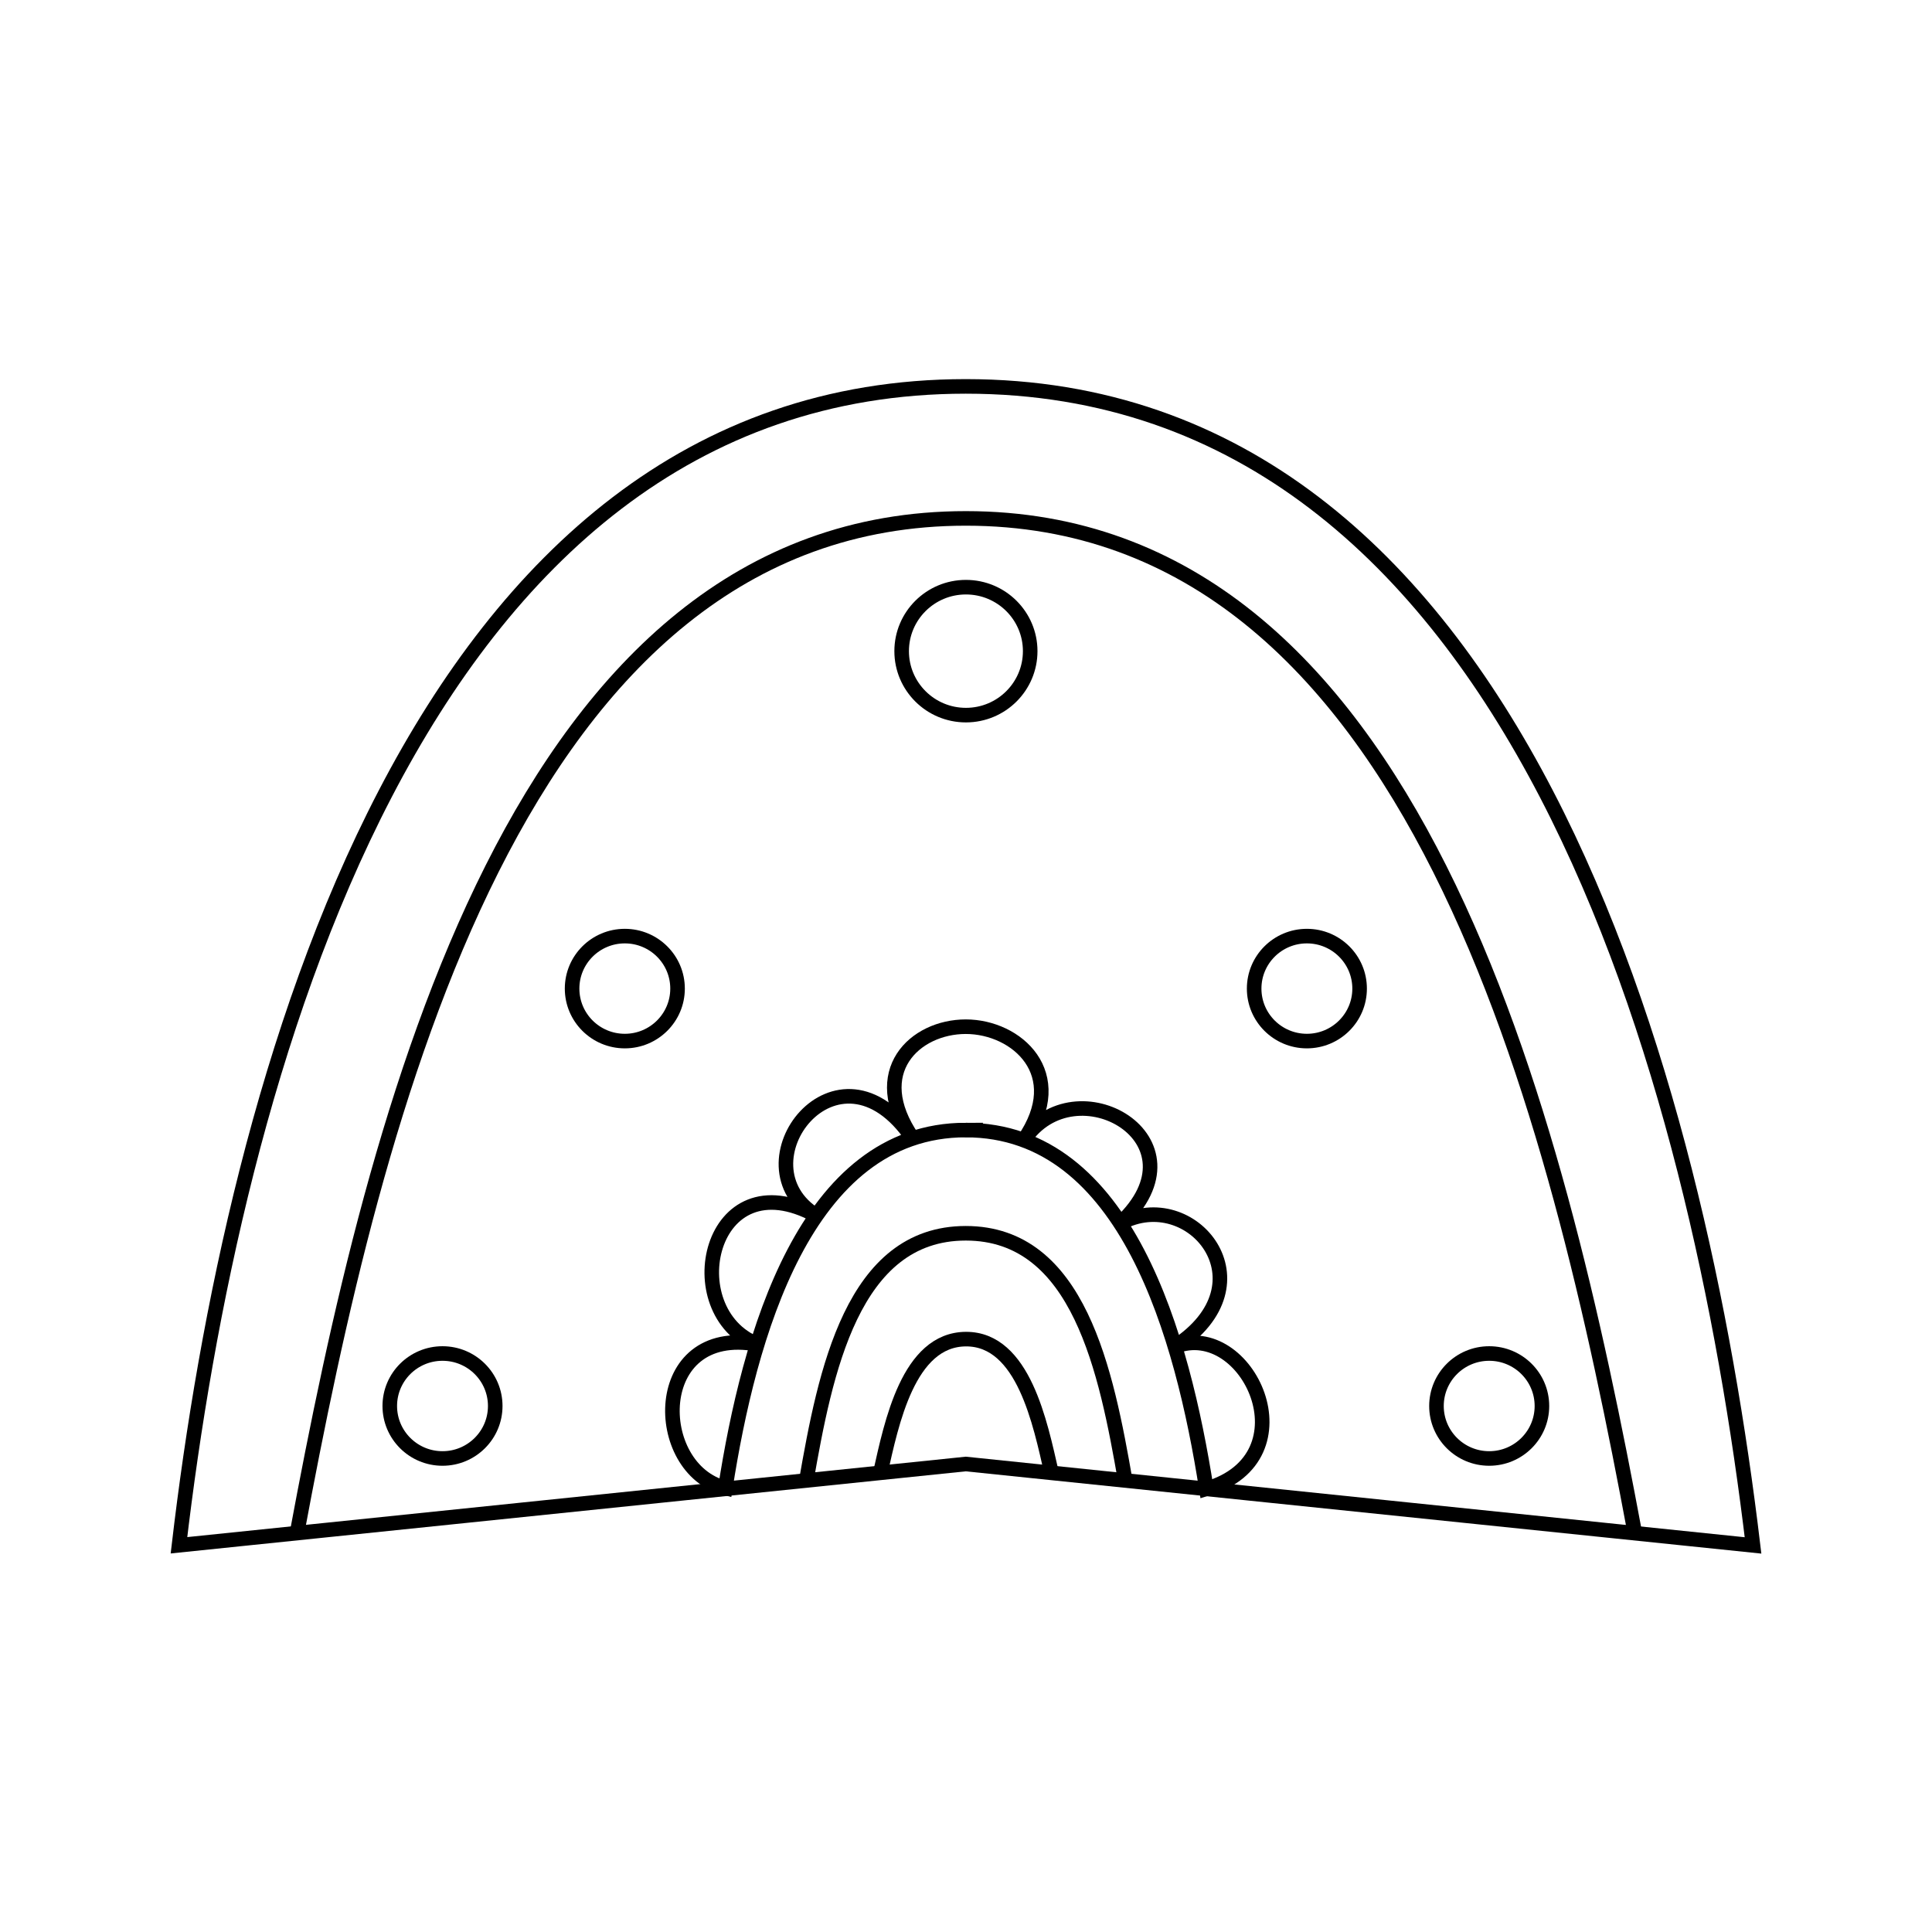
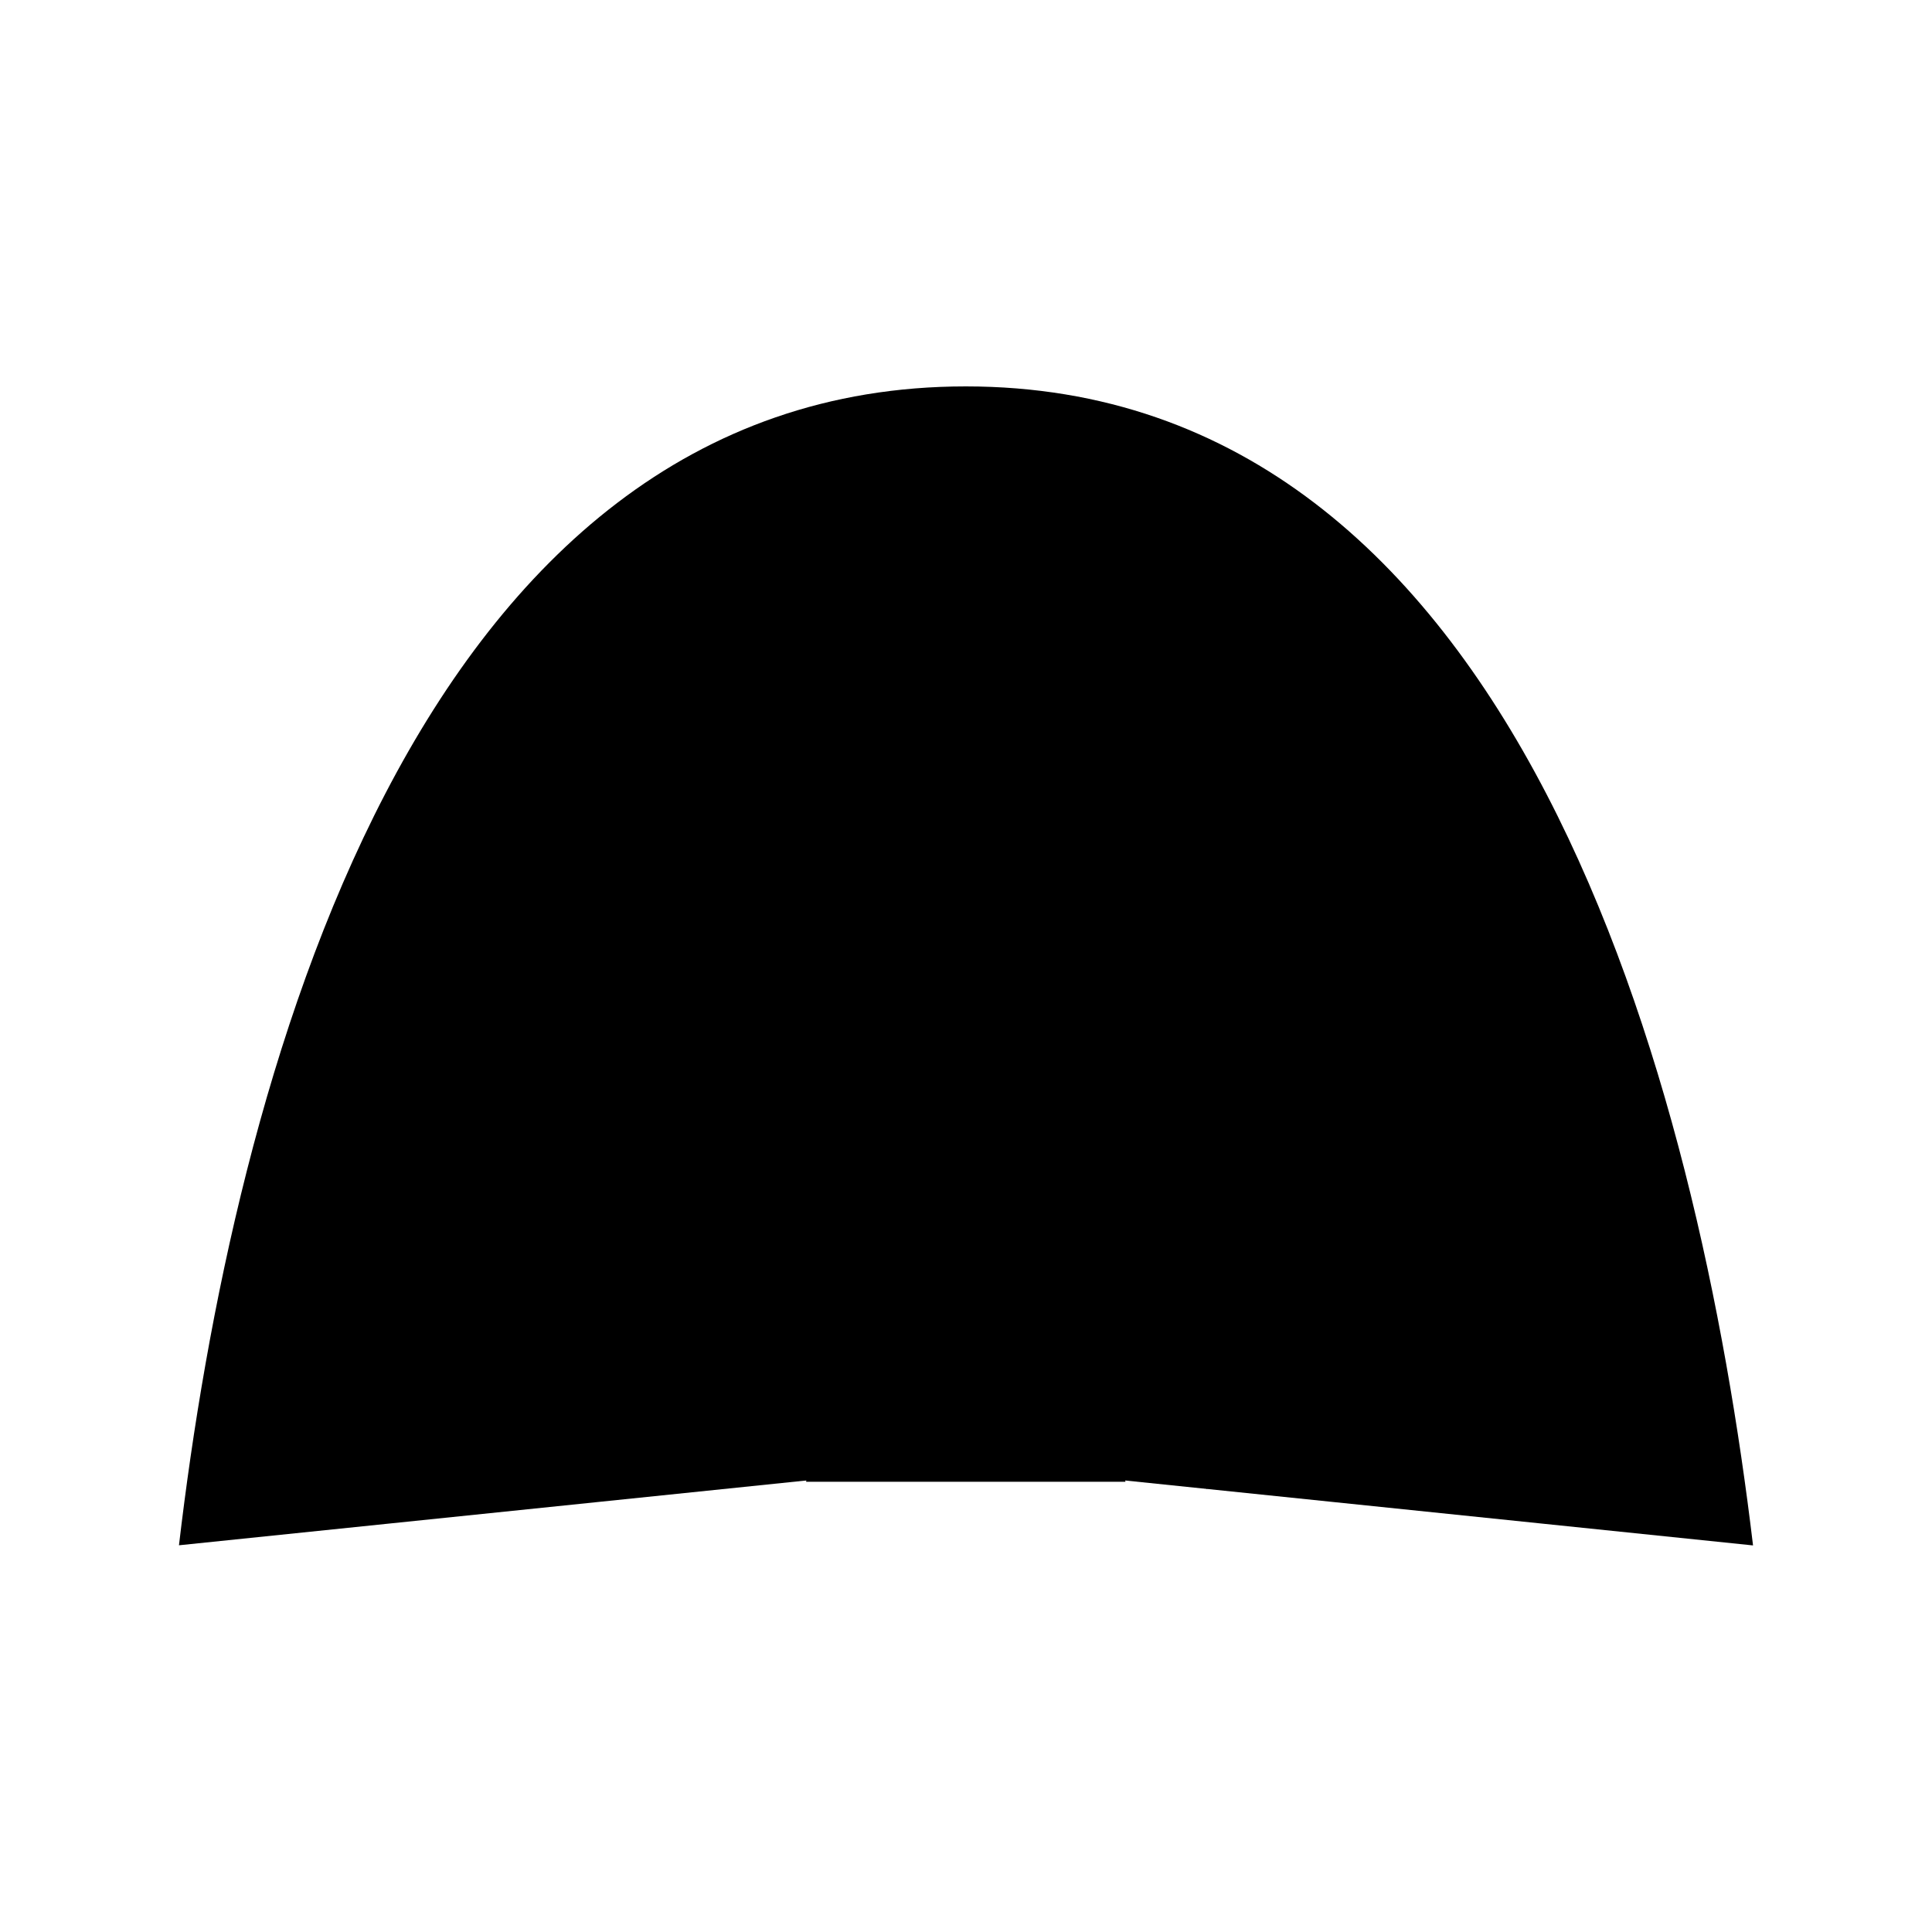
- <svg xmlns="http://www.w3.org/2000/svg" width="150mm" height="150mm" viewBox="0 0 150 150" version="1.1" id="svg5">
-   <defs id="defs2">
- 
- 
- 
- 
- 
- 
- 
- 
- 
- 
- 
- 
- 
- 
- 
- 
- 
- 
- 
- 
- 
- 
- 
- 
- 
- 
- 
- 
- 
- 
- 
- 
- 
- 
- 
- 
- 
- 
- 
- 
- 
- 	
- 
- 
- 
- 	
- 
- 
- 
- 
- 
- 
- 
- 
- 
- 
- 
- 
- 
- 
- 
- 
- 
- 
- 
- 
- 
- 
- 
- 
- 
- 
- 
- 
- 
- 
- 
- 
- 
- 
- 
- 
- 
- 
- 
- 
- 
- 
- 
- 
- 
- 
- 
- 
- 
- 
- 
- 
- 
- 
- 
- 
- 
- 
- 
- 
- 
- 
- 
- 
- 
- 
- 
- 
- 
- 
- 
- 
- 
- 
- 
- 
- 
- 
- 
- 
- 
- 
- 	
- 
- 
- 
- 
- 
- 
- 
- 	
- 
- 
- 
- 
- 
- 
- 
- 
- 
- 
- 
- 
- 
- 
- 
- 
- 
- 
- 
- 
- 
- 
- 
- 
- 
- 
- 
- 
- 
- 
- 
- 		
- 	
- 		
- 	
- 
- 
- 
- 	
- 
- 
- 
- 
- 
- 
- 
- 
- 	
- 
- 
- 
- 
- 
- 
- 
- 
- 
- 
- 
- 
- 
- 
- 
- 
- 
- 
- 
- 
- 
- 
- 
- 
- 
- 
- 
- 
- 
- 
- 
- 
- 
- 
- 
- 
- 
- 
- 
- 
- 
- 
- 
- 
- 
- 
- 
- 
- 
- 
- 
- 
- 
- 
- 
- 
- 
- 
- 
- 
- 
- 
- 
- 
- 
- 
- 
- 
- 
- 
- </defs>
-   <g id="layer1">
-     <ellipse class="cls-2" cx="34.356" cy="109.161" id="circle3839" rx="4.094" ry="4.075" style="fill:none;stroke:#000000;stroke-width:1.131;stroke-opacity:1" />
-     <ellipse class="cls-2" cx="48.511" cy="76.754" id="circle3841" rx="4.094" ry="4.075" style="fill:none;stroke:#000000;stroke-width:1.131;stroke-opacity:1" />
-     <path class="cls-2" d="m 74.983,113.665 61.122,6.321 C 131.852,84.328 117.927,30 74.983,30 c -42.916,0 -56.903,54.328 -61.088,89.975 z" id="path3843" style="fill:none;stroke:#000000;stroke-width:1.131;stroke-opacity:1" />
-     <path class="cls-2" d="M 126.929,119.027 C 120.88,86.578 109.913,40.254 74.994,40.249 40.074,40.245 29.101,86.571 23.059,119.027" id="path3845" style="fill:none;stroke:#000000;stroke-width:1.131;stroke-opacity:1" />
-     <path class="cls-2" d="m 87.38,115.042 c -1.486,-8.522 -3.585,-19.291 -12.397,-19.291 -8.811,0 -10.911,10.769 -12.397,19.291" id="path3847" style="fill:none;stroke:#000000;stroke-width:1.131;stroke-opacity:1" />
-     <path class="cls-2" d="m 81.641,114.354 c -0.873,-3.815 -2.175,-10.404 -6.646,-10.385 -4.488,0.02 -5.784,6.569 -6.646,10.385" id="path3849" style="fill:none;stroke:#000000;stroke-width:1.131;stroke-opacity:1" />
-     <ellipse class="cls-2" cx="115.621" cy="109.161" id="circle3851" rx="4.094" ry="4.075" style="fill:none;stroke:#000000;stroke-width:1.131;stroke-opacity:1" />
-     <ellipse class="cls-2" cx="101.466" cy="76.754" id="circle3853" rx="4.094" ry="4.075" style="fill:none;stroke:#000000;stroke-width:1.131;stroke-opacity:1" />
-     <ellipse class="cls-2" cx="74.994" cy="50.555" id="circle3855" rx="4.99" ry="4.967" style="fill:none;stroke:#000000;stroke-width:1.131;stroke-opacity:1" />
-     <path class="cls-2" d="m 74.983,87.737 c 12.52,0 16.843,16.164 18.68,27.858 8.253,-2.442 3.17,-13.233 -2.44,-11.047 7.573,-4.922 1.272,-12.545 -4.241,-9.576 6.924,-6.5 -3.535,-12.392 -7.496,-6.452 3.561,-5.17 -0.556,-8.808 -4.503,-8.808 -3.947,0 -7.681,3.493 -4.12,8.674 -5.823,-8.595 -13.905,2.029 -7.481,5.994 -8.325,-4.544 -10.933,7.432 -4.591,9.991 -8.363,-1.538 -8.272,9.69 -2.476,11.156 1.815,-11.626 6.158,-27.791 18.669,-27.791 z" id="path3857" style="fill:none;stroke:#000000;stroke-width:1.131;stroke-opacity:1" />
-   </g>
+ <svg viewBox="0 0 150 150">
+   <path d="m 74.983,113.665 61.122,6.321 C 131.852,84.328 117.927,30 74.983,30 c -42.916,0 -56.903,54.328 -61.088,89.975 z" />
+   <path style="fill:none;" d="M 126.929,119.027 C 120.88,86.578 109.913,40.254 74.994,40.249 40.074,40.245 29.101,86.571 23.059,119.027" />
+   <path d="m 87.38,115.042 c -1.486,-8.522 -3.585,-19.291 -12.397,-19.291 -8.811,0 -10.911,10.769 -12.397,19.291" />
+   <path d="m 81.641,114.354 c -0.873,-3.815 -2.175,-10.404 -6.646,-10.385 -4.488,0.02 -5.784,6.569 -6.646,10.385" />
+   <ellipse cx="115.621" cy="109.161" rx="4.094" ry="4.075" />
+   <ellipse cx="101.466" cy="76.754" rx="4.094" ry="4.075" />
+   <ellipse cx="74.994" cy="50.555" rx="4.99" ry="4.967" />
+   <ellipse cx="34.356" cy="109.161" rx="4.094" ry="4.075" />
+   <ellipse cx="48.511" cy="76.754" rx="4.094" ry="4.075" />
+   <path d="m 74.983,87.737 c 12.52,0 16.843,16.164 18.68,27.858 8.253,-2.442 3.17,-13.233 -2.44,-11.047 7.573,-4.922 1.272,-12.545 -4.241,-9.576 6.924,-6.5 -3.535,-12.392 -7.496,-6.452 3.561,-5.17 -0.556,-8.808 -4.503,-8.808 -3.947,0 -7.681,3.493 -4.12,8.674 -5.823,-8.595 -13.905,2.029 -7.481,5.994 -8.325,-4.544 -10.933,7.432 -4.591,9.991 -8.363,-1.538 -8.272,9.69 -2.476,11.156 1.815,-11.626 6.158,-27.791 18.669,-27.791 z" />
</svg>
